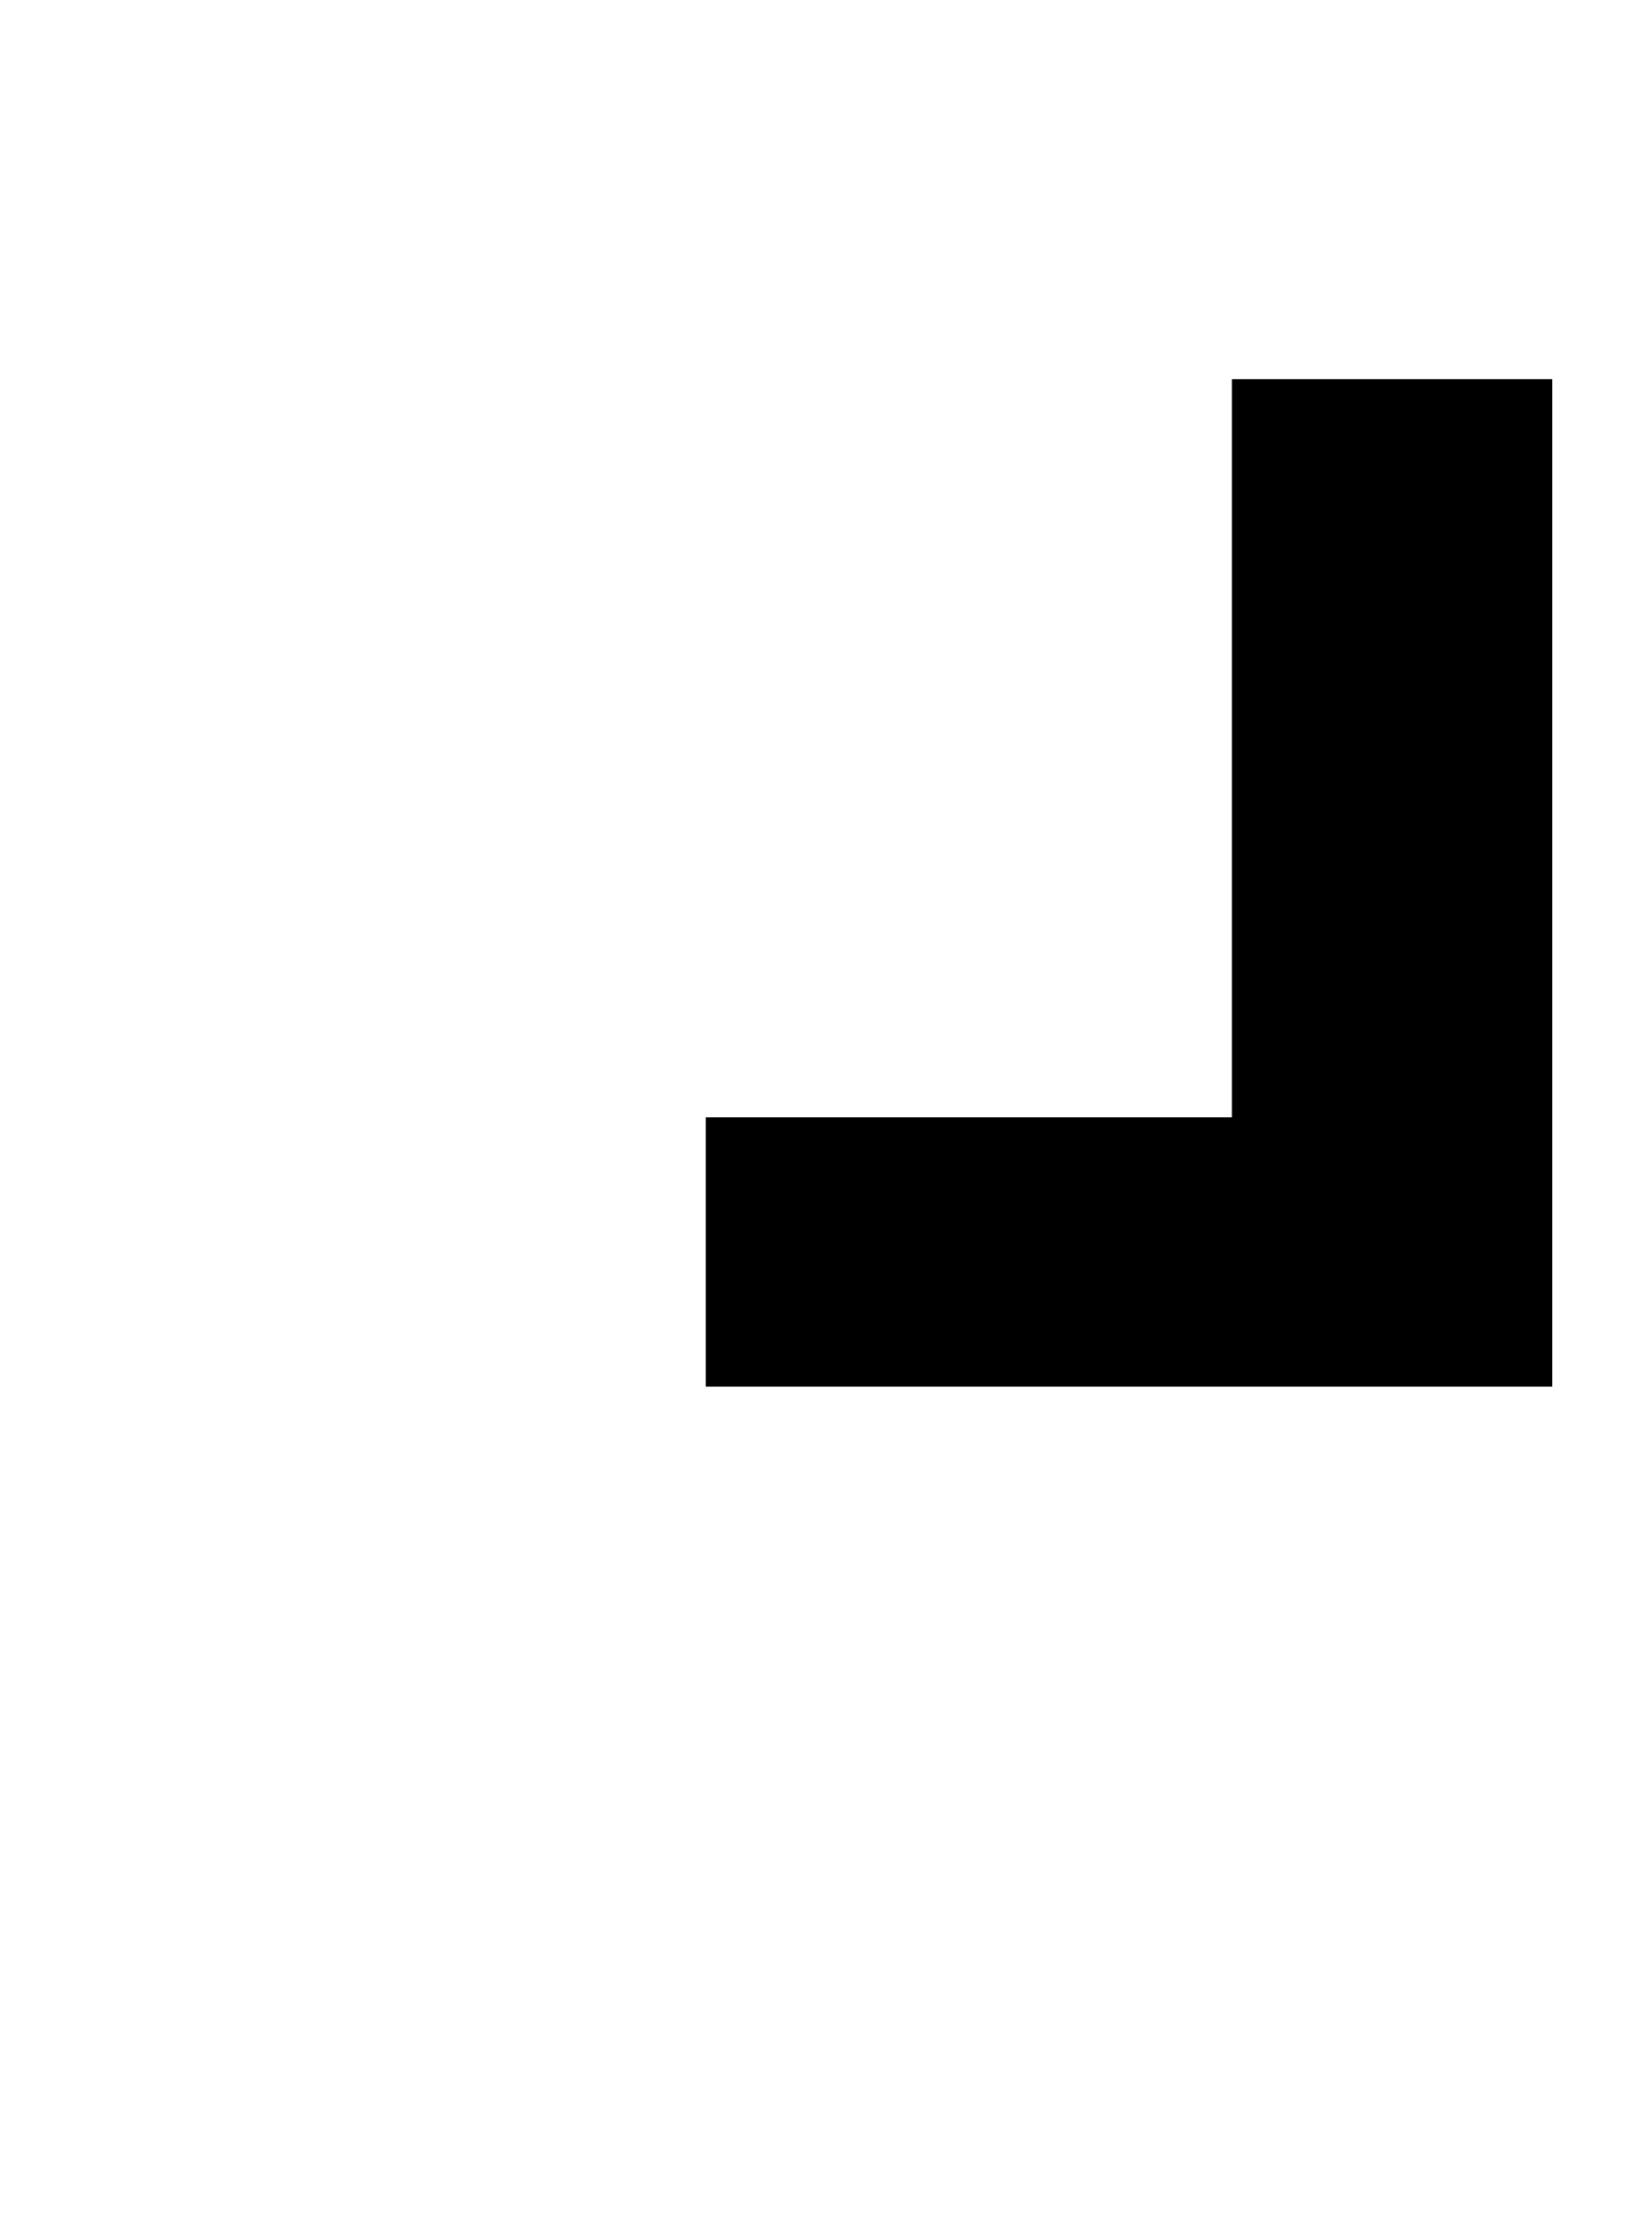
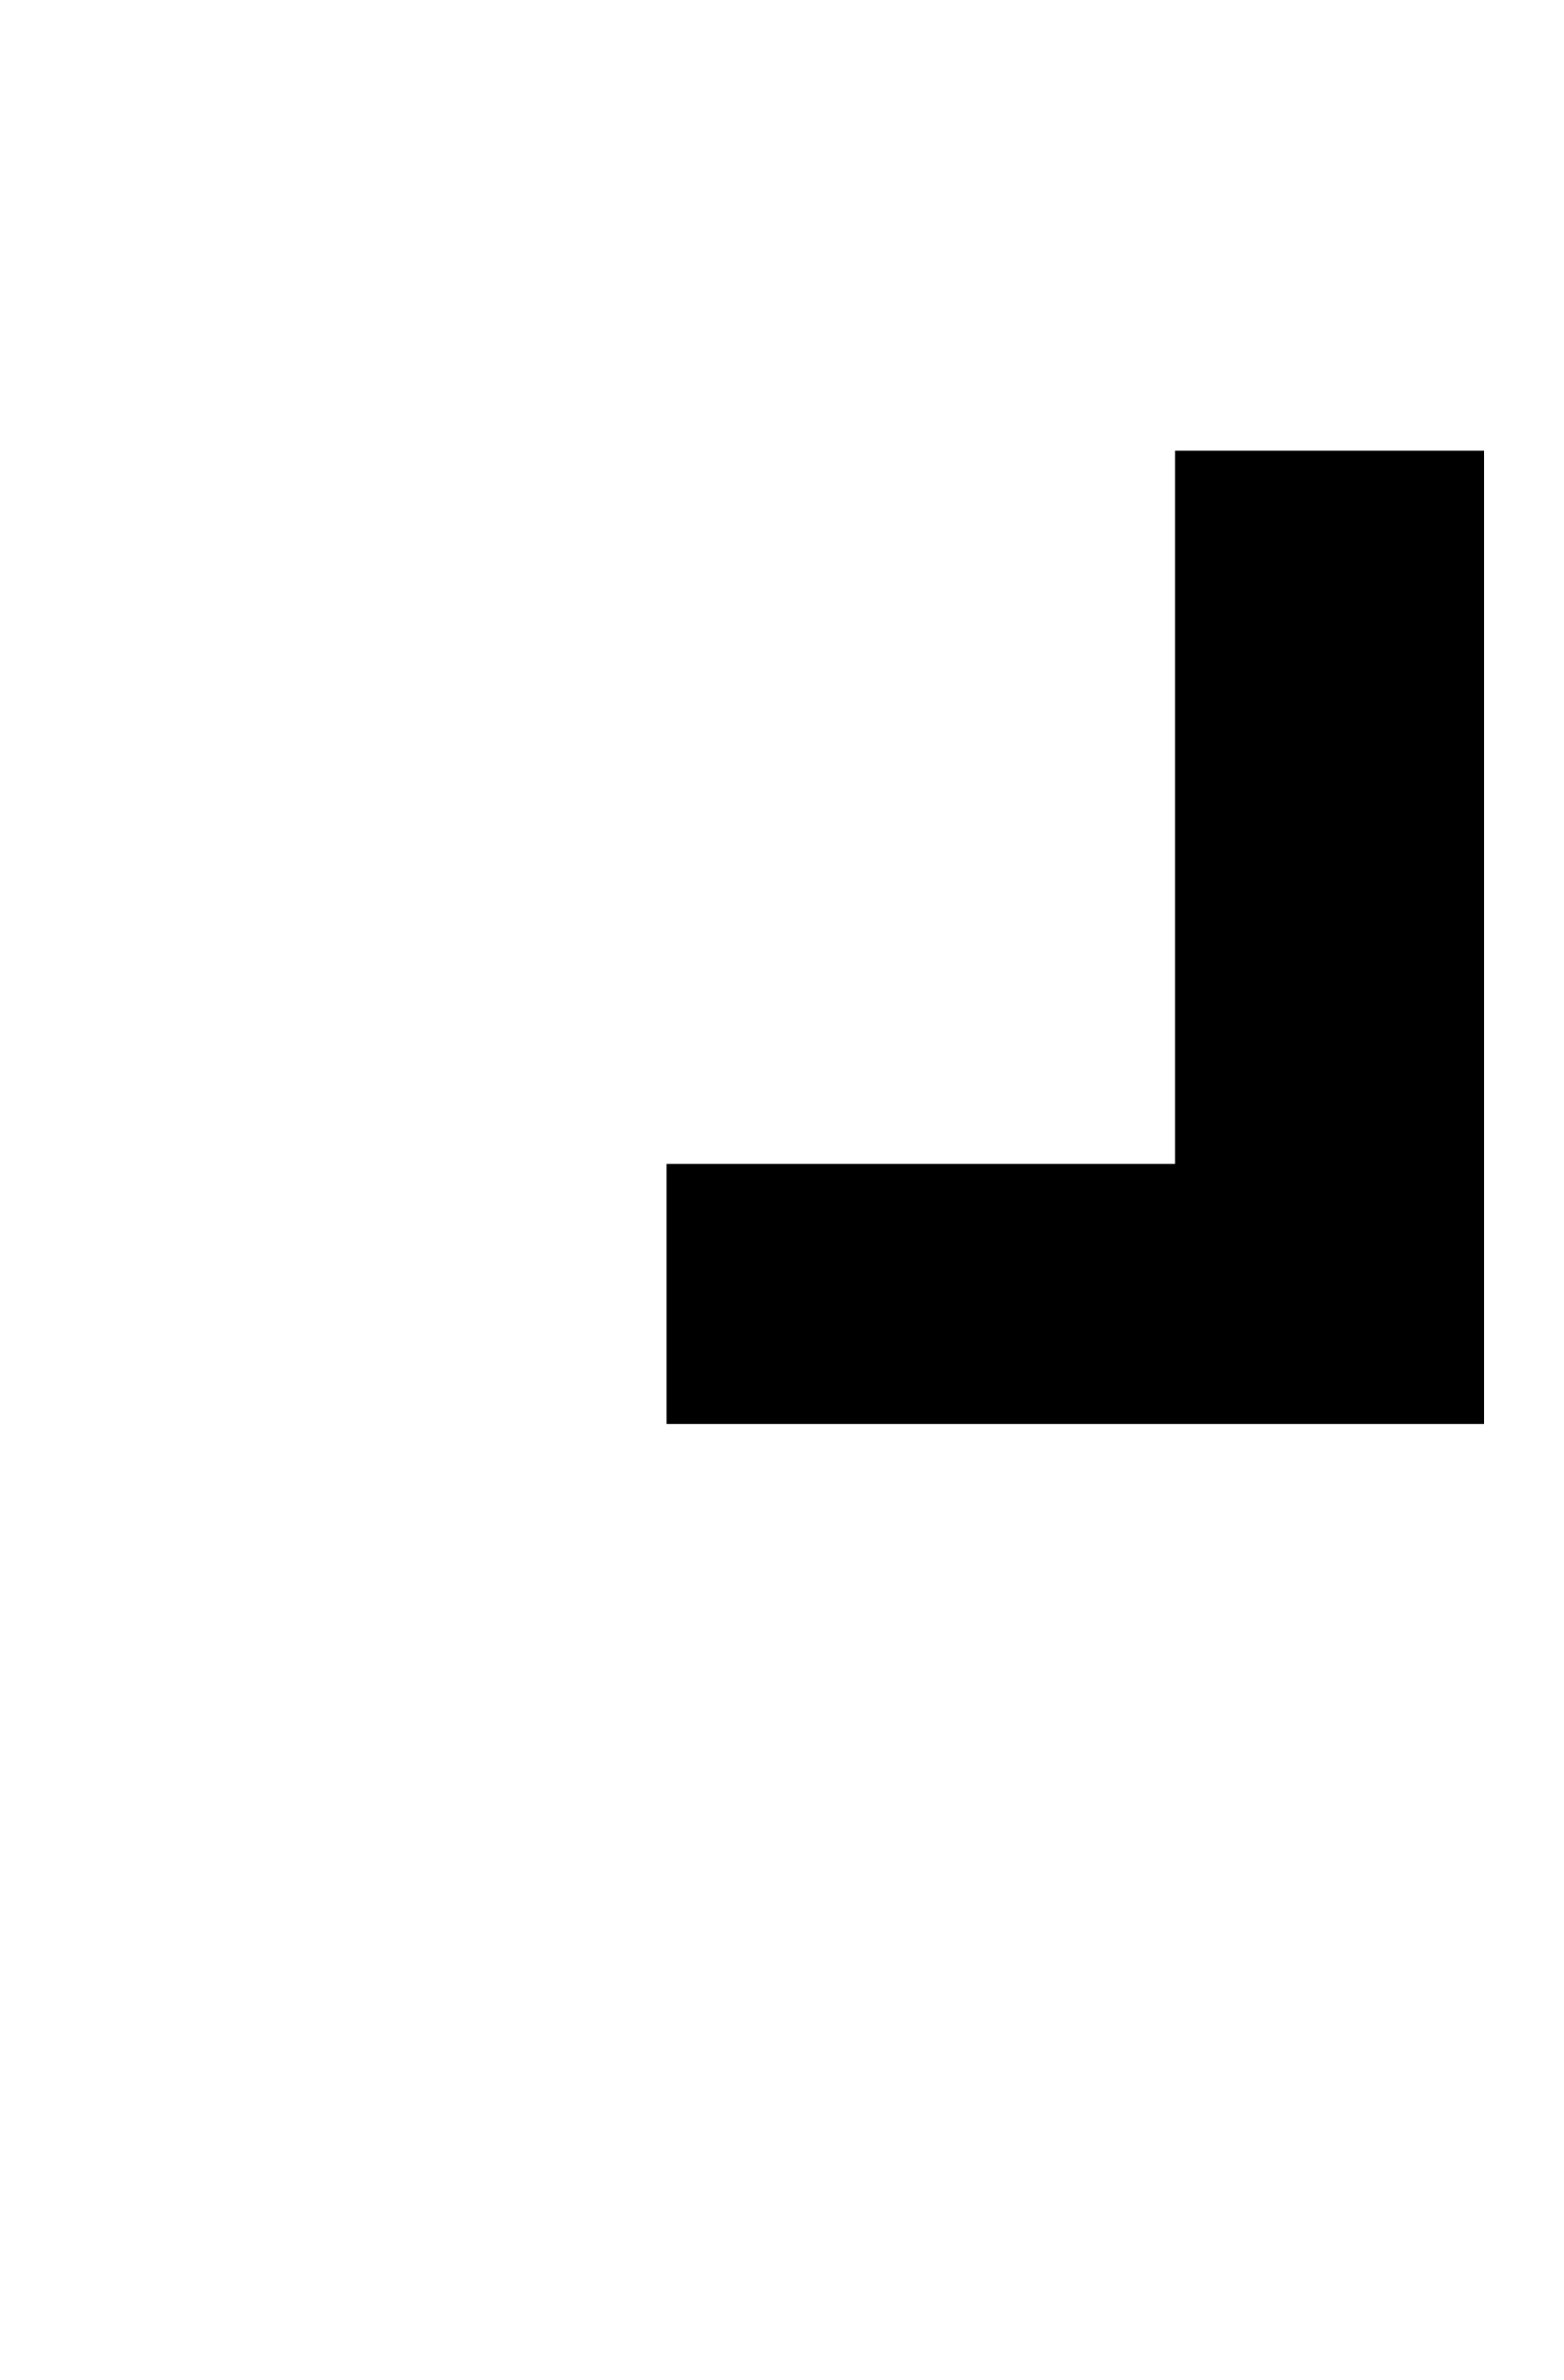
- <svg xmlns="http://www.w3.org/2000/svg" version="1.1" x="0px" y="0px" viewBox="0 0 395.4 530" style="enable-background:new 0 0 395.4 530;" xml:space="preserve">
+ <svg xmlns="http://www.w3.org/2000/svg" version="1.1" x="0px" y="0px" viewBox="0 0 389.6 593" style="enable-background:new 0 0 389.6 593;" xml:space="preserve">
  <style type="text/css">
- 	.st0{display:none;fill:#010202;}
- 	.st1{display:none;}
+ 	.st0{display:none;}
+ 	.st1{display:inline;}
</style>
-   <g id="E_00000051360959627468142820000017544460044616440767_">
+   <g id="_x5F_V1">
+     <g id="E_00000051360959627468142820000017544460044616440767_">
+ 	</g>
+     <g id="C">
+ 	</g>
+     <g id="N_x5F_3">
+ 	</g>
+     <g id="A">
+ 	</g>
+     <g id="N_00000054254949360326627830000005329152182886584764_">
+ 	</g>
+     <g id="e">
+ 	</g>
+     <g id="T">
+ 	</g>
+     <g id="N_00000127748963548567887910000006918738376549339794_">
+ 	</g>
+     <g id="I">
+ 	</g>
+     <g id="A1">
+ 	</g>
+     <g id="M">
+ 	</g>
+     <g id="R">
+ 	</g>
+     <g id="O_00000083778567647030904660000008843847121500168630_">
+ 	</g>
+     <g id="F">
+ 	</g>
+     <g id="N">
+ 	</g>
+     <g id="E">
+ 	</g>
+     <g id="P">
+ 	</g>
+     <g id="O">
+ 	</g>
+   </g>
+   <g id="Ebene_20">
+     <text transform="matrix(1 0 0 1 2474.953 3054.127)">
+       <tspan x="0" y="0" style="fill:#E30613; font-family:'SH-Maintenance-V2'; font-size:490px; letter-spacing:-19;">M</tspan>
+       <tspan x="604.7" y="0" style="fill:#E30613; font-family:'SH-Maintenance-V2'; font-size:490px;">A</tspan>
+       <tspan x="965.8" y="0" style="fill:#E30613; font-family:'SH-Maintenance-V2'; font-size:490px; letter-spacing:-19;">I</tspan>
+       <tspan x="1090.7" y="0" style="fill:#E30613; font-family:'SH-Maintenance-V2'; font-size:490px;">NTENANCE</tspan>
+     </text>
+     <rect x="-363.9" y="2709.1" style="fill:none;" width="1722.6" height="412.6" />
+     <text transform="matrix(1 0 0 1 -363.8907 3058.983)">
+       <tspan x="0" y="0" style="fill:#E30613; font-family:'SH-Maintenance-V2'; font-size:490px;">OPEN</tspan>
+       <tspan x="1660.1" y="0" style="fill:#E30613; font-family:'SH-Maintenance-V2'; font-size:485px; letter-spacing:-9;"> </tspan>
+     </text>
+     <text transform="matrix(1 0 0 1 1366.104 3068.601)">
+       <tspan x="0" y="0" style="fill:#E30613; font-family:'SH-Maintenance-V2'; font-size:490px; letter-spacing:-19;">F</tspan>
+       <tspan x="252.8" y="0" style="fill:#E30613; font-family:'SH-Maintenance-V2'; font-size:490px;">OR</tspan>
+     </text>
+   </g>
+   <g id="Hilfslinien">
+     <rect x="-559.8" y="2164.3" style="fill:none;" width="7398.2" height="466.4" />
+     <text transform="matrix(1 0 0 1 -559.834 2513.449)">
+       <tspan x="0" y="0" style="fill:#E30613; font-family:'SH-Maintenance-V2'; font-size:489px; letter-spacing:-19;">WE</tspan>
+       <tspan x="739.4" y="0" style="fill:#E30613; font-family:'SH-Maintenance-V2'; font-size:489px; letter-spacing:-29;">G</tspan>
+       <tspan x="1081.2" y="0" style="fill:#E30613; font-family:'SH-Maintenance-V2'; font-size:489px; letter-spacing:-9;">E</tspan>
+       <tspan x="1468.4" y="0" style="fill:#E30613; font-family:'SH-Maintenance-V2'; font-size:489px;">N </tspan>
+       <tspan x="1939.8" y="0" style="fill:#E30613; font-family:'SH-Maintenance-V2'; font-size:489px; letter-spacing:9;">U</tspan>
+       <tspan x="2312" y="0" style="fill:#E30613; font-family:'SH-Maintenance-V2'; font-size:489px; letter-spacing:-9;">M</tspan>
+       <tspan x="2736.9" y="0" style="fill:#E30613; font-family:'SH-Maintenance-V2'; font-size:489px;">B</tspan>
+       <tspan x="3081.2" y="0" style="fill:#E30613; font-family:'SH-Maintenance-V2'; font-size:489px; letter-spacing:-19;">A</tspan>
+       <tspan x="3439.1" y="0" style="fill:#E30613; font-family:'SH-Maintenance-V2'; font-size:489px;">U </tspan>
+       <tspan x="3910" y="0" style="fill:#E30613; font-family:'SH-Maintenance-V2'; font-size:489px; letter-spacing:-29;">G</tspan>
+       <tspan x="4268.4" y="0" style="fill:#E30613; font-family:'SH-Maintenance-V2'; font-size:489px;">E</tspan>
+       <tspan x="4585.3" y="0" style="fill:#E30613; font-family:'SH-Maintenance-V2'; font-size:489px; letter-spacing:-39;">Ö</tspan>
+       <tspan x="4926.6" y="0" style="fill:#E30613; font-family:'SH-Maintenance-V2'; font-size:489px;">FFNET</tspan>
+     </text>
+   </g>
+   <g id="T_00000151528559115874515910000005984389023753216649_">
+     <path d="M12672,452.2V102.4h76.9v349.8H12672z" />
+     <path d="M12602.4,102.4h146.5c94.6,0,140.6,55.9,140.6,149.4h-64.7c0-54.9-23.5-72.5-75.9-72.5h-146.5V102.4z" />
+   </g>
+   <g id="E_00000150082740960534394650000001756674408269680310_">
+     <path d="M12483.2,452.1V156.4h-63.8v295.6H12483.2z" />
+     <path d="M12360.9,353.3h140.9c0,0,13.3-74.6,23.6-132.1h-61.9l-11.8,74.6h-90.8V353.3z" />
+     <path d="M12419.4,452.1h140.9c0,0,13.3-74.6,23.6-132.1h-61.9l-11.8,74.6h-90.8V452.1z" />
+     <path d="M12514.7,186.3h60.9c-7.9-43.7-15.2-84.5-15.2-84.5h-140.9v57.5h90.8L12514.7,186.3z" />
+   </g>
+   <g id="N_00000099632580371903072950000016892054108610634910_">
+     <path d="M12243.2,451.9l93.9-349.3h-69l-60.2,237.7h-1l-56.3-237.7h-77.3l-41.6,152.6h70.4l9.8-41.6h1l58.7,237.7L12243.2,451.9z" />
+     <rect x="12026" y="102.6" width="76.8" height="349.3" />
+   </g>
+   <g id="F_00000114769032895886322120000014247326199313495697_">
+     <path d="M11833.7,451.9h-76.8V102.7h245.5v64.5h-168.7V248h146.2v59.7h-146.2V451.9z" />
+   </g>
+   <g id="F_00000173141720675959051990000004486108456543280518_">
+     <path d="M11544.8,451.6h132.8V169.3h-54.9v217.1h-77.9V451.6z" />
+     <path d="M11576.8,451.7c0-18,2.9-33.6,10.7-46.8c6.8-12.2,16.6-23.4,28.3-31.2c11.7-7.8,25.4-13.7,40-17.6   c14.6-3.9,30.2-5.9,70.2-5.9v-81.4c-52.2,0-76.6,3.9-100,12.2c-23.4,8.8-44.4,20-61.9,36.1c-17.6,16.6-31.2,35.1-41.4,57.5   c-9.8,22.9-14.1,48.8-14.1,77H11576.8z" />
+     <polygon points="11726.1,100.7 11622.7,100.7 11622.7,383 11677.6,383 11677.6,165.8 11726.1,165.8  " />
+   </g>
+   <g id="Ö">
+     <path d="M11161.4,269.5c0-103.7,64.1-184.4,171.6-184.4c107.6,0,171.6,80.7,171.6,184.4c0,100.7-64.1,181.4-171.6,181.4   C11225.5,450.9,11161.4,370.2,11161.4,269.5z M11238.2,269.5c0,58.2,25.9,116.9,94.9,116.9c68.9,0,94.9-58.7,94.9-116.9   c0-61.1-25.9-119.8-94.9-119.8C11264.1,149.7,11238.2,208.4,11238.2,269.5z M11299.8,239.7v-57.2h66v57.2H11299.8z M11299.8,326.7   v-57.2h66v57.2H11299.8z" />
+   </g>
+   <g id="E_00000056408675155028286430000005814045595369560991_">
+     <path d="M11132.4,452.2h-265V103.1h261.1v64.5h-184.4v74.8h169.2v59.7h-169.2v85.6h188.3V452.2z" />
+   </g>
+   <g id="G_00000142136150640176763200000005464168929300255362_">
+     <path d="M10490,367.5h76.4V178.3l98-1.5l-1.5-75h-174L10490,367.5z M10490,451.8l267.6-0.5v-63.2l-190.1,1l-1-98l-75,1.5   L10490,451.8z M10657.6,451.3h101c10.8-7.4,23-15.2,33.8-22.5c11.8-8.3,21.1-17.2,30.9-26.5c8.3-8.3,15.2-18.6,21.6-32.3   c4.4-11.8,8.3-26,8.3-42.6c0-16.7-3.9-30.9-9.3-44.6c-6.4-12.7-14.7-23.5-25.5-32.3c-10.8-8.8-23-16.2-36.8-21.1   c-13.2-4.9-28.9-6.9-43.1-6.9c-20.6,0-37.7,3.4-53.9,10.8c-15.2,6.4-28.9,16.2-37.7,27.9c-10.8,12.7-18.1,27-23,43.1   c-5.9,17.2-8.3,35.3-6.9,53.9h64.2c0-9.8,1.5-17.6,3.4-27.4c1.5-9.3,3.4-16.7,8.8-25c2.9-7.4,9.3-13.2,16.2-17.6   c6.4-5.4,14.7-7.4,25.5-7.4c14.2,0,26,4.9,35.8,14.7c9.3,7.8,14.2,21.1,14.2,36.8c0,10.3-2.5,20.1-6.9,27   c-5.4,8.3-10.8,15.7-17.2,21.6c-6.9,7.4-15.2,12.3-22.5,18.1c-8.3,4.9-16.7,10.8-24,15.7   C10700.8,423.3,10670.4,442.9,10657.6,451.3z" />
+   </g>
+   <g id="U_00000122691519521168774280000013841469757125651126_">
+     <path d="M10335.3,463.6c-102.4-1.5-114.8-74.7-114.8-119.8v-242h77.7v238.5c0,24.3,0,55.9,37.1,57.9V463.6z" />
+     <path d="M10057.2,101.9h77.7v238.5c0,25.2,0,57.9,41.1,57.9c36.6,0,45-24.7,45-58.9v-15.8h70.3v30.7c0,77.2-57.4,109.4-116.3,109.4   c-105.4,0-117.8-74.2-117.8-119.8V101.9z" />
+   </g>
+   <g id="A_00000004505667569094896160000014532079075801900974_">
+     <path d="M9901.7,203.9l-3,70.3l30,6.9v1l-247.3,61v75.2l121.9,33.4l15.2-61l-22.1-9.3v-1l244.4-61v-78.2L9901.7,203.9z" />
+     <polygon points="9726.2,430.6 9803.9,451.7 9809.8,451.7 9868.3,212.8 9869.3,212.8 9928.8,451.7 10005.5,451.7 10040.9,319.5    9972.5,317.5 9966.6,342.6 9965.6,342.6 9905.6,101.1 9833.4,101.1 9772.4,339.6 9771.4,339.6  " />
+   </g>
+   <g id="B">
+     <path d="M9362.8,453.3V104.2h164.3c66.5,0,111.5,21.5,111.5,86.6c0,34.7-16.6,57.7-47.4,72.9c43,12.2,64.1,45,64.1,88.5   c0,70.9-60.1,101.2-123.2,101.2H9362.8z M9511.5,163.8h-71.9v81.7h77.8c27.4,0,46.9-12.2,46.9-41.6   C9564.3,171.2,9538.8,163.8,9511.5,163.8z M9439.6,393.7h82.2c29.8,0,56.7-9.8,56.7-46c0-35.7-22-49.9-55.3-49.9h-83.6V393.7z" />
+   </g>
+   <g id="M_00000134250281029563310950000003257287664879667615_">
+     <path d="M9105.6,335.1h75.5c-12.8-20.6-144.7-232.9-144.7-232.9h-77v350.1h72.1V217.4h1C9032.5,217.4,9069.3,276.2,9105.6,335.1z" />
+     <path d="M9181.6,335.1c36.3-58.8,73.1-117.7,73.1-117.7h1v234.9h72.1V102.2h-77c0,0-131.9,212.3-144.7,232.9H9181.6z" />
+   </g>
+   <g id="U">
+     <path d="M8909.6,453h-247.3v-64.6h170.4v-285h76.9V453z M8615.3,453V103.4h76.9v285h170.4V453H8615.3z" />
+   </g>
+   <g id="N_00000154425763484525918430000008508601231558086807_">
+     <path d="M8364.8,451.5l93.9-349.3h-69l-60.2,237.7h-1l-56.3-237.7H8195l-41.6,152.6h70.4l9.8-41.6h1l58.7,237.7L8364.8,451.5z" />
+     <rect x="8147.6" y="102.2" width="76.8" height="349.3" />
+   </g>
+   <g id="E_00000165205204584183719570000002201050886193303485_">
+     <path d="M7833.8,279.2h-64.3c0-107.2,80.4-171.1,180.8-171.1v76.5C7892.2,184.7,7833.8,210.5,7833.8,279.2z" />
+     <path d="M7941.7,379.1c0-68.7-58.5-94.5-116.5-94.5v-76.5c100.4,0,180.8,63.8,180.8,171.1H7941.7z" />
+     <polygon points="8118.6,371.8 8118.6,450.3 7947.6,450.3 7942.7,371.8  " />
+     <path d="M7833.8,279.2c0,68.7,58.5,94.5,116.5,94.5v76.5c-100.4,0-180.8-63.8-180.8-171.1H7833.8z" />
+     <path d="M7799.4,84.8V2.4c26.8,0,53.1,4.9,76.5,12.7c23.4,8.8,43.4,20,60.9,36.1s31.2,34.6,40.9,57.5   c10.2,22.9,15.1,49.2,15.1,76.5h-69.2c0-18-3.4-32.7-10.2-45.8c-7.3-13.2-16.6-23.4-28.3-32.2c-11.7-7.8-25.8-13.6-40-18   C7829.6,85.7,7815,84.8,7799.4,84.8z" />
+   </g>
+   <g id="G">
+     <path d="M7753.7,452.8h-48.9l-7.8-39.6c-27.4,35.2-62.1,47.9-95.8,47.9c-107.6,0-171.6-80.7-171.6-181.4   c0-103.7,64.1-184.4,171.6-184.4c71.4,0,139.4,43.5,147.2,123.2H7675c-9.3-39.1-37.2-58.7-73.8-58.7c-68.9,0-94.9,58.7-94.9,119.8   c0,58.2,25.9,116.9,94.9,116.9c50.4,0,78.7-26.4,83.1-75.3H7607v-57.2h146.7V452.8z" />
+   </g>
+   <g id="E_00000005963599347184841430000018193220976272044449_">
+     <path d="M7414,452.5h-265V103.4h261.1v64.5h-184.4v74.8h169.2v59.7h-169.2V388H7414V452.5z" />
+   </g>
+   <g id="W">
+     <path d="M6882.6,217.6c-36.3,58.9-73.1,117.7-73.1,117.7h-1v-235h-72.1v350.3h77c0,0,132-212.4,144.7-233H6882.6z M6958.6,217.6   h-75.5c12.8,20.6,144.7,233,144.7,233h77V100.3h-72.1v235h-1C7031.7,335.3,6994.9,276.4,6958.6,217.6z" />
+   </g>
+   <g id="E_00000113322483045279252990000013609696148037364875_">
+     <path d="M5787.3,279.7h-64.9c0-108.1,81.1-172.5,182.4-172.5v77.2C5846.3,184.4,5787.3,210.4,5787.3,279.7z" />
+     <path d="M5898.9,380.5c0-69.3-59-95.4-117.5-95.4V208c101.3,0,182.4,64.4,182.4,172.5H5898.9z" />
+     <polygon points="6077.3,373.1 6077.3,452.3 5904.8,452.3 5899.9,373.1  " />
+     <path d="M5787.3,279.7c0,69.3,59,95.4,117.5,95.4v77.2c-101.3,0-182.4-64.4-182.4-172.5H5787.3z" />
+     <path d="M5755.4,83.6V0.5c27,0,53.6,4.9,77.2,12.8c23.6,8.8,43.7,20.2,61.4,36.4c17.7,16.2,31.5,34.9,41.3,58   c10.3,23.1,15.2,49.6,15.2,77.2h-69.8c0-18.2-3.4-32.9-10.3-46.2c-7.4-13.3-16.7-23.6-28.5-32.4c-11.8-7.9-26.1-13.8-40.3-18.2   C5785.9,84.6,5771.1,83.6,5755.4,83.6z" />
+   </g>
+   <g id="C_00000112622374827432275670000003417328206733987971_">
+     <path d="M5693.2,219.4h-74.5c-5.4-34.8-38.7-61.3-76.4-61.3c-69.1,0-95.1,58.8-95.1,120.1c0,58.3,26,117.1,95.1,117.1   c47,0,73.5-31.9,79.4-78.4h74.5c-7.8,87.7-67.6,143.1-153.9,143.1c-107.8,0-172-80.9-172-181.8c0-103.9,64.2-184.7,172-184.7   C5618.7,93.4,5683.9,138.5,5693.2,219.4z" />
+   </g>
+   <g id="N_00000117657359395406629260000008490405748572120458_">
+     <path d="M5057.9,452.3h76.9V102.6h-76.9V452.3z" />
+     <polygon points="5275.8,452.3 5369.4,102.6 5300.8,102.6 5240.6,340.6 5239.6,340.6 5183.3,102.6 5105.9,102.6 5064.3,255.4    5134.8,255.4 5144.6,213.8 5145.6,213.8 5204.8,452.3  " />
+   </g>
+   <g id="A_00000070819818803741320060000005539798163125646774_">
+     <path d="M4875.7,203.9l-3,70.3l30,6.9v1l-247.3,61v75.2l121.9,33.4l15.2-61l-22.1-9.3v-1l244.4-61v-78.2L4875.7,203.9z" />
+     <polygon points="4700.2,430.6 4777.9,451.7 4783.8,451.7 4842.3,212.8 4843.3,212.8 4902.8,451.7 4979.5,451.7 5014.9,319.5    4946.5,317.5 4940.6,342.6 4939.6,342.6 4879.6,101.1 4807.4,101.1 4746.4,339.6 4745.4,339.6  " />
+   </g>
+   <g id="N_00000129165096651451788460000006894638935768142516_">
+     <path d="M4399.5,452.3h-72V102.4h76.4l146,234.7h1V102.4h72v349.9H4546L4400.5,218h-1V452.3z" />
+   </g>
+   <g id="E_00000096737436898591806260000014476501128100374183_">
+     <path d="M4180.2,452.3V156.6h-63.8v295.6H4180.2z" />
+     <path d="M4057.9,353.5h140.9c0,0,13.3-74.6,23.6-132.1h-61.9l-11.8,74.6h-90.8V353.5z" />
+     <path d="M4116.3,452.3h140.9c0,0,13.3-74.6,23.6-132.1H4219l-11.8,74.6h-90.8V452.3z" />
+     <path d="M4211.6,186.5h60.9c-7.9-43.7-15.2-84.5-15.2-84.5h-140.9v57.5h90.8L4211.6,186.5z" />
+   </g>
+   <g id="T_00000040572434587172107020000003403572265167091088_">
+     <path d="M3815.4,452.1h65.4V179.8h208.9V102h-274.3V452.1z" />
+     <polygon points="3910.1,452.3 4001.6,102 3935.7,102 3874.8,340.7 3874.3,340.7 3843.1,452.1  " />
+   </g>
+   <g id="N_00000162323512888102647520000008162614129556769983_">
+     <rect x="3688.2" y="102.4" width="76.8" height="349.2" />
+     <path d="M3423.2,451.6h77.8l92.9-263.1h1l90.5,263.1h79.7l-130.6-349.2h-78.7L3423.2,451.6z" />
+   </g>
+   <g id="I_00000075868811598525912980000008971315367424001668_">
+     <text transform="matrix(1 0 0 1 3279.855 451.5713)" style="font-family:'SH-Maintenance-V2'; font-size:490px; letter-spacing:-19;">I</text>
+   </g>
+   <g id="A_00000047767008426511249760000015642639169606536113_">
+     <polygon points="3185.6,451.6 3279.3,451.6 3279.3,398.1 3249.4,398.1 3249.4,161.6 3185.6,161.6  " />
+     <polygon points="3071.3,348.1 3236.1,348.1 3236.1,167 3249.4,167 3249.4,103.3 3071.3,103.3 3071.3,167 3182.7,167 3182.7,284.3    3071.3,284.3  " />
+     <path d="M2980.5,451.6h75.6c0.5-23.1,3.4-48.1,8.3-75.1c5.4-27,12.8-53.5,22.1-80c9.3-26,21.1-50.5,35.3-74.1   c14.2-23.1,30.4-42.7,48.6-58.4v-60.8h-238V169h165.4c-33.4,40.2-60.4,84.4-80.5,132.5C2996.7,349.6,2984.4,399.6,2980.5,451.6z" />
+   </g>
+   <g id="M_00000030454837118209363920000004010763359709145015_">
+     <path d="M2655,158.9h-153.8l0.5,216.7h-133.3v76.6h197.7l-0.5-217.2h89.3V158.9z" />
+     <polygon points="2905.9,103.7 2829.8,103.7 2829.8,452.3 2965.9,452.3 2965.9,388.3 2905.9,388.3  " />
+     <polygon points="2677,103.7 2599.9,103.7 2558.4,256.5 2628.7,256 2638.9,215 2639.9,215 2698.5,452.3 2769.7,452.3 2830.7,213.1    2831.7,213.1 2871.2,103.7 2795.6,103.7 2734.6,341 2733.6,341  " />
+   </g>
+   <g id="R_00000005247159732225481780000017538744411482086332_">
+     <path d="M1970.7,179.2v-77c45.1,0,119.2,12.3,119.2,116.7c0,58.4-31.9,115.2-108.4,115.2h-30.4v-69.6h15.7   c33.8,0,58.4-8.3,58.4-44.6C2025.1,179.2,1992.8,179.2,1970.7,179.2z" />
+     <polygon points="1897.1,452.3 1897.1,102.2 1974.1,102.2 1974.1,452.3  " />
+     <path d="M2085.4,592.6h-70.6c18.1-74,53.9-143.7,103-203H1955v-64.7h234.4v59.8C2135.5,431.7,2100.6,515.1,2085.4,592.6z" />
+   </g>
+   <g id="O_00000139989076900347810750000014339682335261473418_">
    <g>
-       <path d="M683.4,440.8H417.8V90.9h261.6v64.7H494.7v75h169.5v59.8H494.7v85.7h188.6V440.8z" />
+       <path d="M1531.9,278.6c0-103.9,64.2-184.7,172-184.7c107.8,0,172,80.9,172,184.7c0,100.9-64.2,181.8-172,181.8    C1596.1,460.4,1531.9,379.6,1531.9,278.6z M1608.8,278.6c0,58.3,26,117.1,95.1,117.1c69.1,0,95.1-58.8,95.1-117.1    c0-61.3-26-120.1-95.1-120.1C1634.8,158.6,1608.8,217.4,1608.8,278.6z" />
    </g>
  </g>
-   <g id="C">
-     <g>
-       <path d="M5762.9,209.6h-74.5c-5.4-34.8-38.7-61.3-76.5-61.3c-69.1,0-95.1,58.8-95.1,120.1c0,58.3,26,117.1,95.1,117.1    c47,0,73.5-31.9,79.4-78.4h74.5c-7.8,87.7-67.6,143.1-153.9,143.1c-107.8,0-172-80.9-172-181.8c0-103.9,64.2-184.8,172-184.8    C5688.4,83.7,5753.5,128.8,5762.9,209.6z" />
-     </g>
-   </g>
-   <g id="N_x5F_3">
-     <polygon points="5142.2,90 5100.4,243.8 5171.2,243.8 5181,202 5182,202 5240.9,440.8 5312.7,441.3 5406.5,91.9 5337.7,91    5277.3,329.3 5276.3,329.3 5219.8,90.5  " />
-     <polygon points="5174.8,90.2 5098.1,89.7 5097.1,241.1 5096.6,305.9 5095.7,440.1 5172.3,440.6  " />
-   </g>
-   <g id="A">
-     <path d="M5016.7,323.3c0-9.8-1-20.6-2.9-32.4c-2-12.3-6.4-23.1-13.7-33.4c-6.9-10.3-17.2-19.1-30.4-26c-13.3-6.9-31.4-10.3-54-10.3   c-12.8,0-25,1.5-36.8,5.4c-11.8,3.4-22.6,8.8-31.9,16.2c-9.3,7.9-16.7,17.2-22.6,29c-5.4,11.8-8.3,26-8.3,42.7v126.1h60.4V327.2   c0-7.4,0.5-14.2,1.5-20.6c1.5-5.9,3.4-11.3,5.9-15.7c2.9-4.4,6.9-7.9,11.8-10.3c4.9-2.5,11.3-3.9,19.1-3.9c8.8,0,15.7,1.5,20.6,4.9   c4.9,2.9,8.3,6.9,10.3,11.8c2,4.9,3.4,10.3,3.9,16.2s0.5,11.3,0.5,16.7v114.3h66.7V323.3z" />
-     <polygon points="5016.6,440.6 5072.5,440.6 5073,157.4 5073,90.7 4821.8,90.7 4821.8,157.4 5016.6,157.4  " />
-     <polygon points="4832.2,440.5 4888,440.5 4888.5,157.4 4888.5,90.8 4784.7,90.8 4784.7,157.4 4832.2,157.4  " />
-   </g>
-   <g id="N_00000054254949360326627830000005329152182886584764_">
-     <g>
-       <path d="M4690.3,441.3V156.1h-170.6V91.4h247.5v349.9H4690.3z" />
-     </g>
-     <path d="M4463.7,385c10.1,0,18-1.8,23.5-5.4c5.6-3.6,9.6-8.2,12-14c2.5-5.7,3.9-11.9,4.4-18.6c0.5-6.7,0.7-13.1,0.7-19.4V91.4h76.9   v239.7c0,11.4-1.1,24-3.4,37.7c-2.3,13.7-7.5,26.5-15.7,38.5c-8.2,11.9-19.9,21.9-35.3,29.9c-15.4,8-36.1,12-62.2,12L4463.7,385z" />
-   </g>
-   <g id="e">
-     <g>
-       <path d="M4234.6,436.9c-14-2.3-27-7.7-39.2-16c-12.2-8.3-22.3-20.3-30.4-35.9c-8.2-15.6-12.2-36.8-12.2-63.4    c0-15,2.1-29.4,6.2-43.4c4.2-14,10.6-26.5,19.5-37.4c8.8-11,20.1-19.8,33.9-26.5c13.8-6.7,30.5-12.3,50.2-12.3h30.9v76.8h-16    c-8.7,0-16.6,0.7-24,2c-7.3,1.3-13.6,3.7-18.7,7c-5.2,3.3-9.2,7.9-12.2,13.7c-3,5.8-4.5,13.4-4.5,22.7c0,10.3,1.8,14.7,5.5,20.4    c3.7,5.7,8.4,9.7,14.2,12.2c5.8,2.5,12.1,4,19,4.5c6.8,0.5,13.4,0.7,19.7,0.7h163.8v78.4h-167.3    C4261.4,440.4,4248.6,439.2,4234.6,436.9" />
-     </g>
-     <polygon points="4260.2,201 4373.3,201 4373.3,169 4236.5,169 4236.5,90.7 4439.4,90.7 4439.7,278.1 4260.2,279.3  " />
-     <g>
-       <path d="M4200.8,49.7l-0.4,78.9l-87.8-0.6l-0.4,53.4c12.3-0.3,24.2,0.7,35.7,3c11.5,2.2,21.7,6.1,30.9,11.7    c9.1,5.6,16.8,12.8,23.1,21.9c6.3,9,10.3,20.2,12.2,33.5l56.4,0.4l0-201.7L4200.8,49.7z" />
-     </g>
-   </g>
-   <g id="T">
-     <text transform="matrix(1 0 0 1 3798.099 440.035)" style="font-family:'SHBDA23V1'; font-size:489px;">T</text>
-   </g>
-   <g id="N_00000127748963548567887910000006918738376549339794_">
-     <g>
-       <path d="M3541.3,440.6h-72V90.8h76.4l146,234.7h1V90.8h72v349.9h-76.9l-145.5-234.2h-1V440.6z" />
-     </g>
-   </g>
-   <g id="I">
-     <g>
-       <path d="M3402.6,440.4h-76.9V90.9h76.9V440.4z" />
-     </g>
-   </g>
-   <g id="A1">
-     <path d="M3016.9,90.5h178.9v64h-13.4v117.8h0.2v64h-165.7v-64h111.7V154.5h-111.7V90.5z" />
-     <path d="M3132,149.3h64v237.2h29.7v53.8H3132V149.3z" />
-     <path d="M3067.6,210.4c-14.2,23.3-26,48.1-35.5,74.5c-9.5,26.3-16.8,53-22,79.9c-5.2,27-7.9,52.1-8.2,75.5h-76   c4-52.3,16.2-102.6,36.7-150.9c20.5-48.3,47.4-92.6,80.7-132.9h-165.9v-66h238.8v61C3098,167.5,3081.7,187.1,3067.6,210.4z" />
-   </g>
-   <g id="M">
-     <path d="M2446.3,244.2l41.8-154.1l78,0.5l56.9,238.8l1,0l60.8-238l76.5,0.5l-39.4,108.7l-1,0l-61.3,241l-72.1-0.4l-59.4-238.8l-1,0   l-10,41.6L2446.3,244.2z" />
-     <path d="M2389.3,144.9l154-0.1l0.1,77l-89.8,0.1l0.4,218.8l-199.4,0.1l-0.1-77l134.4-0.1L2389.3,144.9z" />
-     <path d="M2796.5,91.5l0.2,284.7l60.3,0l0,64.8l-137.4,0.1l-0.2-349.5L2796.5,91.5z" />
-     <rect x="4311.3" y="8106.9" class="st0" width="151" height="77" />
-     <rect x="4400.8" y="7887.8" class="st0" width="61.4" height="77" />
-     <rect x="4111.5" y="7888.2" class="st0" width="135.3" height="77" />
-     <polygon class="st0" points="4303.6,7989.8 4288.8,8041.4 4287.8,8041.4 4230.2,7836 4154.3,7836 4248.9,8187.9 4325.8,8187.9    4374.5,7989.8  " />
-     <rect x="4714.3" y="8122.2" class="st0" width="110.7" height="64.8" />
-   </g>
-   <g id="R">
-     <g>
-       <path d="M1891.2,441.2h-96.5V385h30.6V137.6h65.9V441.2z" />
-     </g>
-     <g>
-       <path d="M2094.3,319.9v211.8h-55.4v-146h-244.1v-65.9H2094.3z" />
-     </g>
-     <g>
-       <path d="M1825.4,91.8c21.8,0,42.2,3.4,61,10.1c18.9,6.7,35.3,16.4,49.3,28.9c14,12.6,25,28,32.9,46.4c8,18.3,12,38.9,12,61.9    c0,18.5-2.8,35.4-8.4,50.8c-5.6,15.4-13.7,28.8-24.3,40.3c-10.6,11.5-23.5,20.7-38.6,27.7c-15.1,7-32,11.3-50.8,13V307    c20.1-2.5,36.4-9.4,48.7-20.8c12.3-11.3,18.5-27.1,18.5-47.2c0-14.8-2.9-27.4-8.6-37.8c-5.7-10.3-13.4-18.7-22.9-25.2    c-9.5-6.4-20.2-11.1-32.1-14.1c-11.9-2.9-24.1-4.4-36.7-4.4" />
-     </g>
-   </g>
-   <g id="O_00000083778567647030904660000008843847121500168630_">
-     <g>
-       <path d="M1436.4,266.6c0-103.1,63.7-183.3,170.6-183.3c106.9,0,170.6,80.2,170.6,183.3c0,100.1-63.7,180.3-170.6,180.3    C1500.1,446.9,1436.4,366.7,1436.4,266.6z M1512.7,266.6c0,57.8,25.8,116.2,94.3,116.2c68.5,0,94.3-58.3,94.3-116.2    c0-60.8-25.8-119.1-94.3-119.1C1538.5,147.5,1512.7,205.8,1512.7,266.6z" />
-     </g>
-   </g>
-   <g id="F">
-     <path d="M1252.3,440.1c0-18,2.9-33.5,10.7-46.7c6.8-12.2,16.5-23.3,28.2-31.1c11.7-7.8,25.3-13.6,39.9-17.5   c14.6-3.9,30.1-5.8,70-5.8v-81.2c-52,0-76.3,3.9-99.7,12.2c-23.3,8.8-44.2,19.9-61.7,36c-17.5,16.5-31.1,35-41.3,57.4   c-9.7,22.8-14.1,48.6-14.1,76.8H1252.3z" />
-     <polygon points="1402.1,90.5 1299.5,90.5 1299.5,370.5 1354,370.5 1354,155.1 1402.1,155.1  " />
-     <polygon points="1222.2,439.9 1353.9,439.9 1353.9,159.9 1299.5,159.9 1299.5,375.2 1222.2,375.2  " />
-   </g>
-   <g id="N">
-     <path d="M783,286.9l9.7,41.7h1l60.8-238.2h72l59.8,241.1h1l57.3-241.1h75.5l-94.1,349.9h-76.4l-59.3-238.2h-1l-58.3,238.2H753   L712.2,286L783,286.9z" />
-   </g>
-   <g id="E">
-     <path d="M6080.9,440.8h-265V91.7H6077v64.5h-184.4v74.8h169.2v59.7h-169.2v85.6h188.3V440.8z" />
-   </g>
-   <g id="P">
-     <polygon points="371.7,90.8 295,90.8 295,267.6 169,267.6 169,332.1 371.7,332.1  " />
-     <polygon class="st1" points="168.9,331.8 245.6,331.8 245.6,155 371.6,155 371.6,90.5 168.9,90.5  " />
-     <path class="st1" d="M129.1,448.5c104,0,116.2-73.3,116.2-118.2V208.7h-76.7c0,97.7,0,118.2,0,118.2c0,24.9,0,57.1-40.5,57.1   c-36.1,0-44.4-24.4-44.4-58.1v-15.6H14.3v30.3C14.3,416.7,71,448.5,129.1,448.5z" />
-   </g>
-   <g id="O">
-     <g>
-       <path d="M-332.9,187.9c-4.4-7-9.8-13.1-16.3-18.4c-6.5-5.3-13.9-9.4-22.1-12.4c-8.2-3-16.9-4.4-25.9-4.4c-16.5,0-30.5,3.2-42,9.6    c-11.5,6.4-20.8,14.9-28,25.6c-7.2,10.7-12.4,22.9-15.6,36.6c-3.3,13.7-4.9,27.8-4.9,42.4c0,14,1.6,27.6,4.9,40.8    c3.3,13.2,8.5,25.1,15.6,35.7c7.1,10.6,16.5,19,28,25.4c11.5,6.4,25.5,9.6,42,9.6c22.4,0,39.9-6.8,52.5-20.5    c12.6-13.7,20.3-31.7,23.1-54.1h70.9c-1.9,20.8-6.7,39.6-14.5,56.4c-7.8,16.8-18,31.1-30.8,42.9c-12.8,11.8-27.7,20.8-44.8,27    c-17.1,6.2-35.9,9.3-56.4,9.3c-25.5,0-48.4-4.4-68.8-13.3c-20.4-8.9-37.5-21.1-51.5-36.6c-14-15.5-24.7-33.8-32.2-54.8    c-7.5-21-11.2-43.6-11.2-67.8c0-24.9,3.7-47.9,11.2-69.2c7.5-21.3,18.2-39.9,32.2-55.7c14-15.9,32.3-28.3,52.7-37.3    c20.4-9,42.1-13.5,67.6-13.5c18.3,0,35.7,2.6,52,7.9c16.3,5.3,30.9,13,43.8,23.1c12.9,10.1,23.5,22.6,31.9,37.5    c8.4,14.9,13.7,32,15.9,51.3h-70.9C-325.7,202.5-328.5,194.9-332.9,187.9z" />
-     </g>
-     <g>
-       <path d="M-250,211h-70.9c2.2-19.3,7.5-36.4,15.9-51.3c8.4-14.9,19-27.4,31.9-37.5c12.9-10.1,27.5-17.8,43.8-23.1    c16.3-5.3,33.7-7.9,52-7.9c25.5,0,47.3,4.5,67.6,13.5c20.4,9,38.7,21.4,52.7,37.3c14,15.9,24.7,34.4,32.2,55.7    c7.5,21.3,11.2,44.4,11.2,69.2c0,24.2-3.7,46.9-11.2,67.8c-7.5,21-18.2,39.2-32.2,54.8c-14,15.5-31.2,27.7-51.5,36.6    c-20.4,8.9-43.3,13.3-68.8,13.3c-20.5,0-39.3-3.1-56.4-9.3c-17.1-6.2-32-15.2-44.8-27c-12.7-11.8-23-26.1-30.8-42.9    c-7.8-16.8-12.6-35.6-14.5-56.4h70.9c2.8,22.4,10.5,40.4,23.1,54.1c12.6,13.7,30.1,20.5,52.5,20.5c16.5,0,30.5-3.2,42-9.6    c11.5-6.4,20.8-14.8,28-25.4c7.2-10.6,12.4-22.5,15.6-35.7c3.3-13.2,4.9-26.8,4.9-40.8c0-14.6-1.6-28.7-4.9-42.4    c-3.3-13.7-8.5-25.9-15.6-36.6c-7.1-10.7-16.5-19.3-28-25.6c-11.5-6.4-25.5-9.6-42-9.6c-9,0-17.6,1.5-25.9,4.4    c-8.2,3-15.6,7.1-22.1,12.4c-6.5,5.3-12,11.4-16.3,18.4C-246,194.9-248.8,202.6-250,211z" />
-     </g>
-   </g>
-   <g id="Hilfslinien">
-     <rect x="-575.3" y="-505" style="fill:none;" width="7398.2" height="466.4" />
-     <text transform="matrix(1 0 0 1 -575.3058 -155.8952)">
-       <tspan x="0" y="0" style="font-family:'SHBDA23V1'; font-size:489px;">OPEN</tspan>
-       <tspan x="1707.6" y="0" style="font-family:'SHBDA23V1'; font-size:489px; letter-spacing:-95;"> </tspan>
-       <tspan x="1748.2" y="0" style="font-family:'SHBDA23V1'; font-size:489px;">FOR MAINTENANCE</tspan>
-     </text>
+   <g id="F_00000112611114215638550990000001535627271961867692_">
+     <path d="M1332.5,452.3h132.8V170h-54.9v217.1h-77.9V452.3z" />
+     <path d="M1364.5,452.5c0-18,2.9-33.6,10.7-46.8c6.8-12.2,16.6-23.4,28.3-31.2c11.7-7.8,25.4-13.7,40-17.6   c14.6-3.9,30.2-5.9,70.2-5.9v-81.4c-52.2,0-76.6,3.9-100,12.2c-23.4,8.8-44.4,20-61.9,36.1c-17.6,16.6-31.2,35.1-41.4,57.5   c-9.8,22.9-14.1,48.8-14.1,77H1364.5z" />
+     <polygon points="1513.8,101.4 1410.4,101.4 1410.4,383.7 1465.3,383.7 1465.3,166.6 1513.8,166.6  " />
+   </g>
+   <g id="N_00000099642370421911350830000011672063677233731245_">
+     <path d="M762,298.6l9.7,41.7h1l60.8-238.2h72l59.8,241.1h1l57.3-241.1h75.5L1005,452h-76.5l-59.3-238.2h-1L809.9,452H732   l-40.8-154.3L762,298.6z" />
+   </g>
+   <g id="E_00000111172922047511655530000000589010560551726259_">
+     <path d="M679.5,452H413.9V102.1h261.7v64.7H490.8v75h169.5v59.8H490.8v85.8h188.7V452z" />
+   </g>
+   <g id="P_00000129171892025599386490000003898456772564684721_">
+     <path class="st0" d="M126.4,461.2c104.6,0,116.8-73.6,116.8-118.8V220.2h-77.1c0,98.2,0,118.8,0,118.8c0,25,0,57.4-40.7,57.4   c-36.3,0-44.7-24.5-44.7-58.4v-15.7H11v30.4C11,429.3,68,461.2,126.4,461.2z" />
+     <polygon class="st0" points="166.1,344.9 243.2,344.9 243.2,167.1 369.9,167.1 369.9,102.3 166.1,102.3  " />
+     <path d="M369.9,112.3h-77.1v177.7H166.1v64.8h203.7V112.3z" />
+   </g>
+   <g id="O_00000039126086928192479570000000753659908774239892_" class="st0">
+     <polygon class="st1" points="-18.8,103 -95.6,103 -95.6,387.5 -265.8,387.5 -265.8,452.1 -18.8,452.1  " />
+     <polygon class="st1" points="-94.6,103 -448.1,103 -448.1,349.9 -379.2,349.9 -379.2,179.7 -94.6,179.7  " />
+     <polygon class="st1" points="-443.7,103 -520.5,103 -520.5,452.1 -249.1,452.1 -249.1,387.5 -443.7,387.5  " />
  </g>
</svg>
